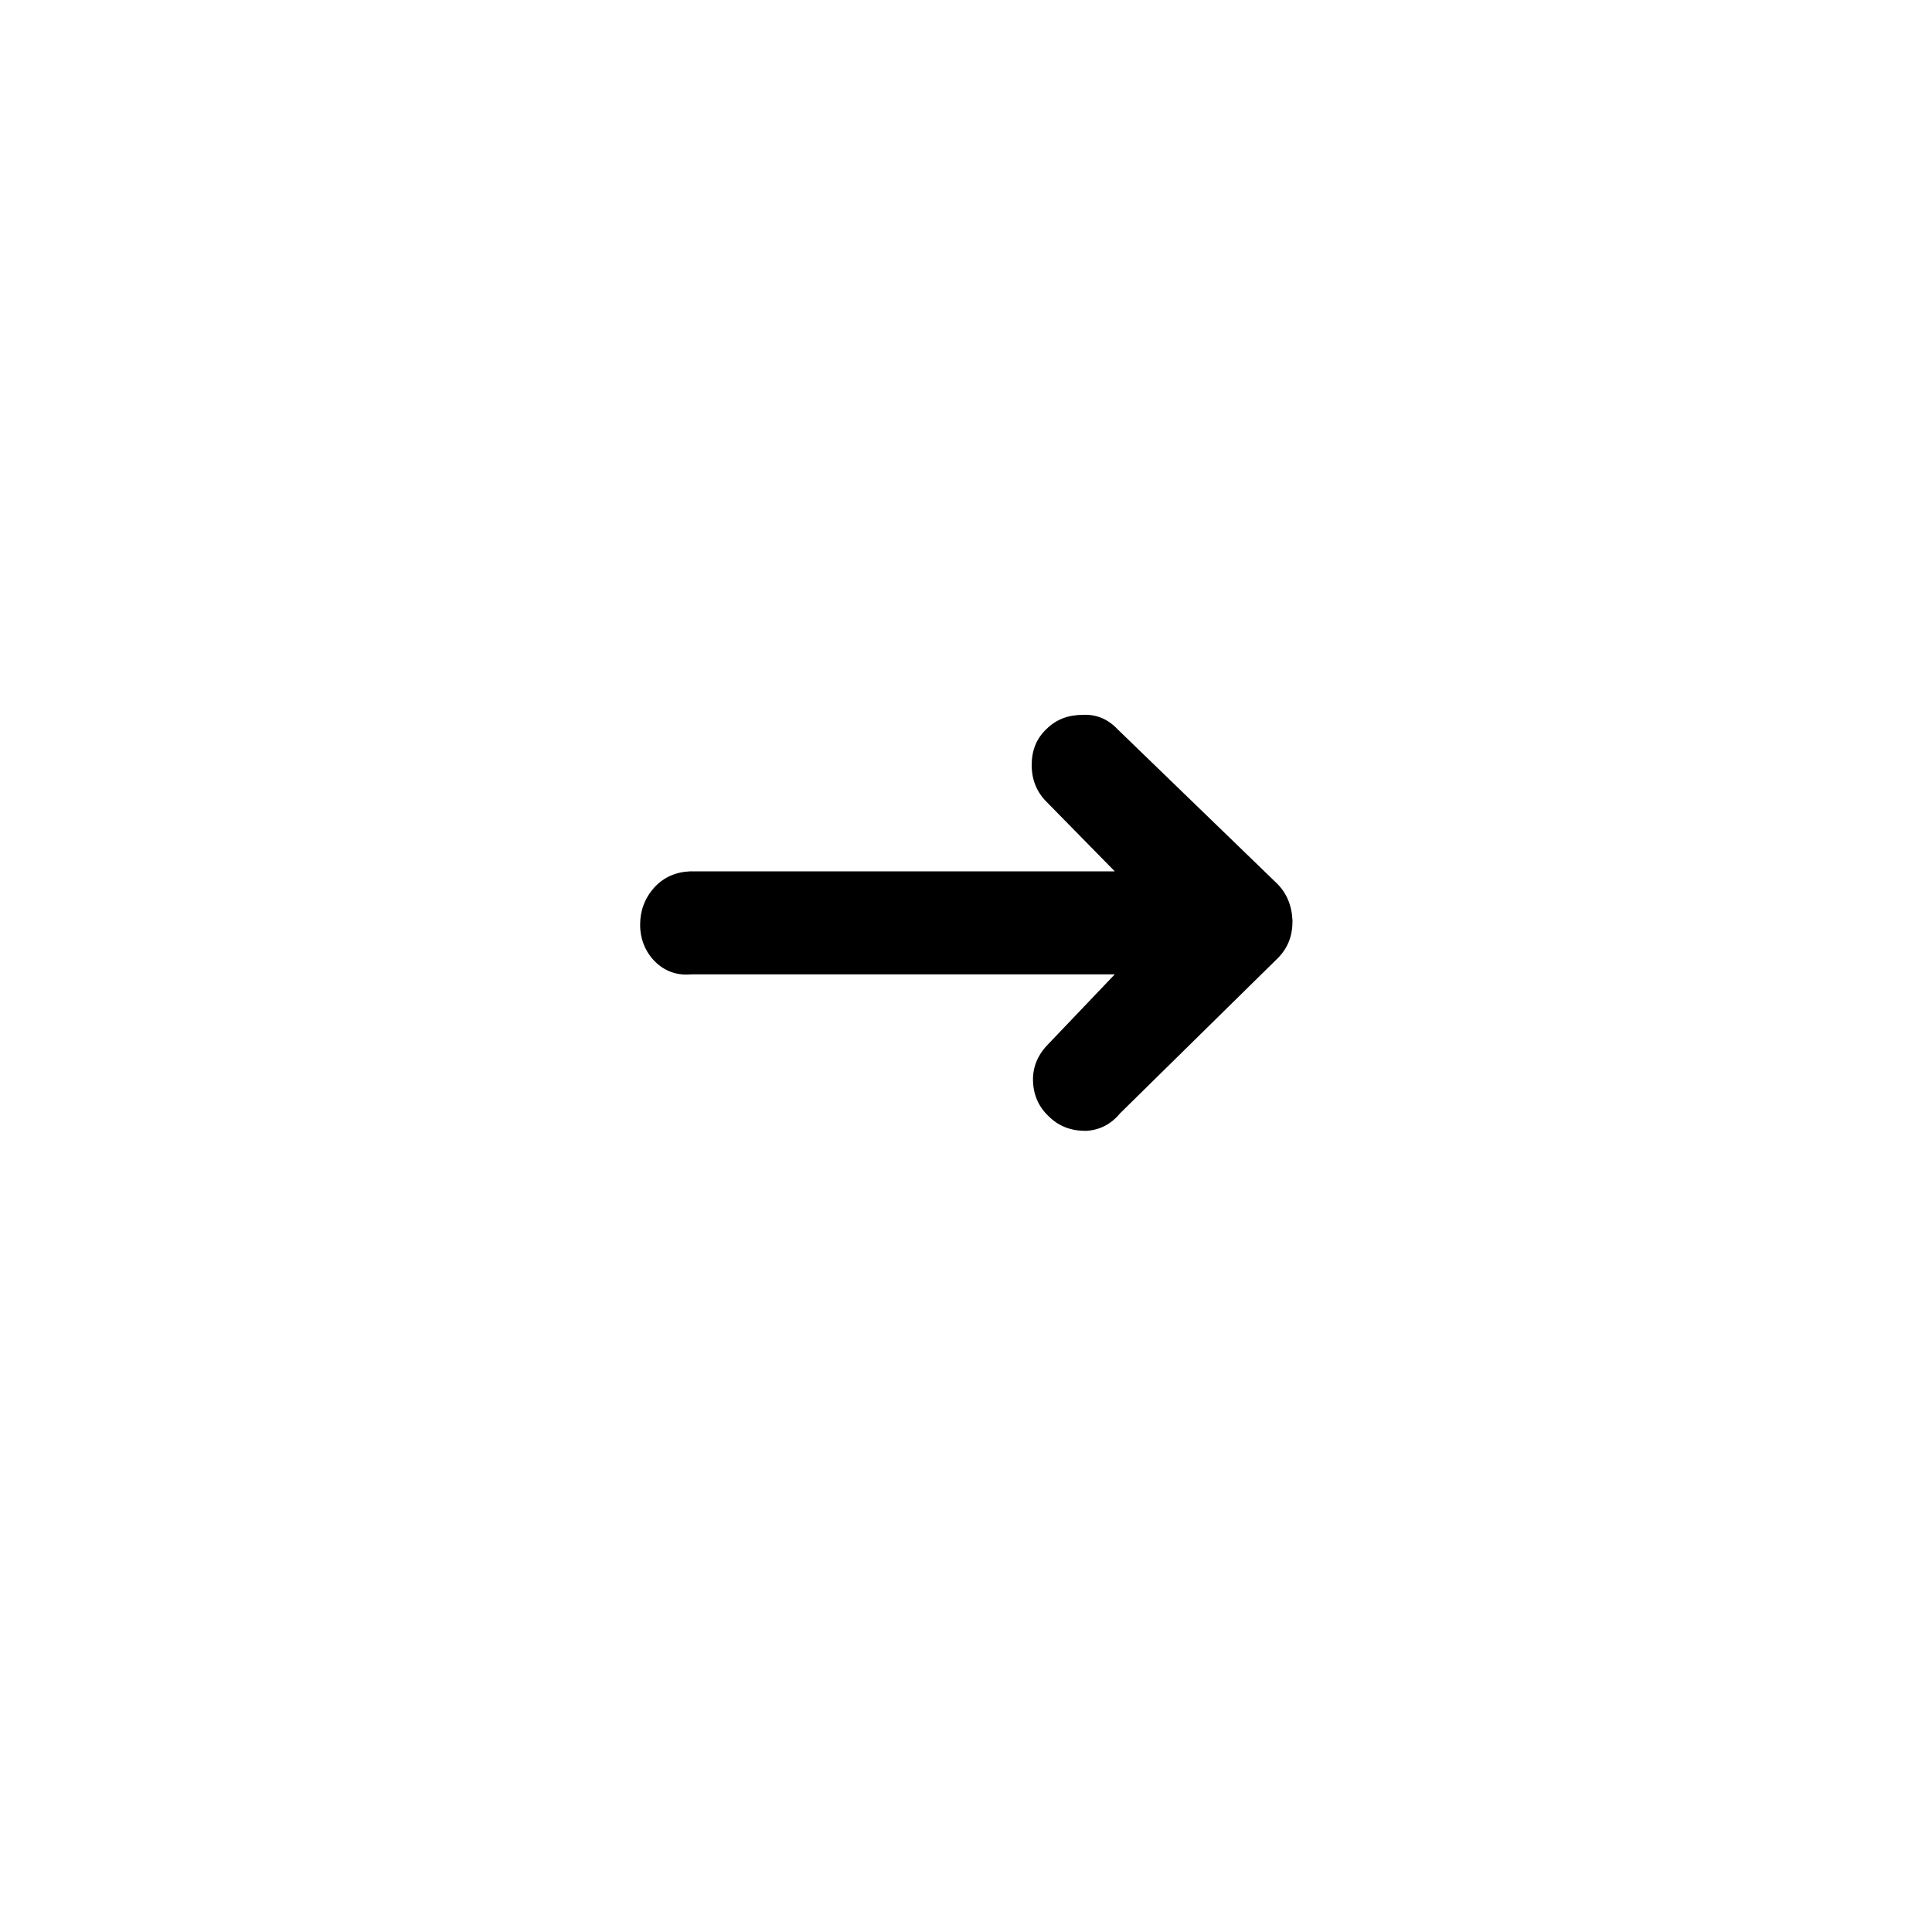
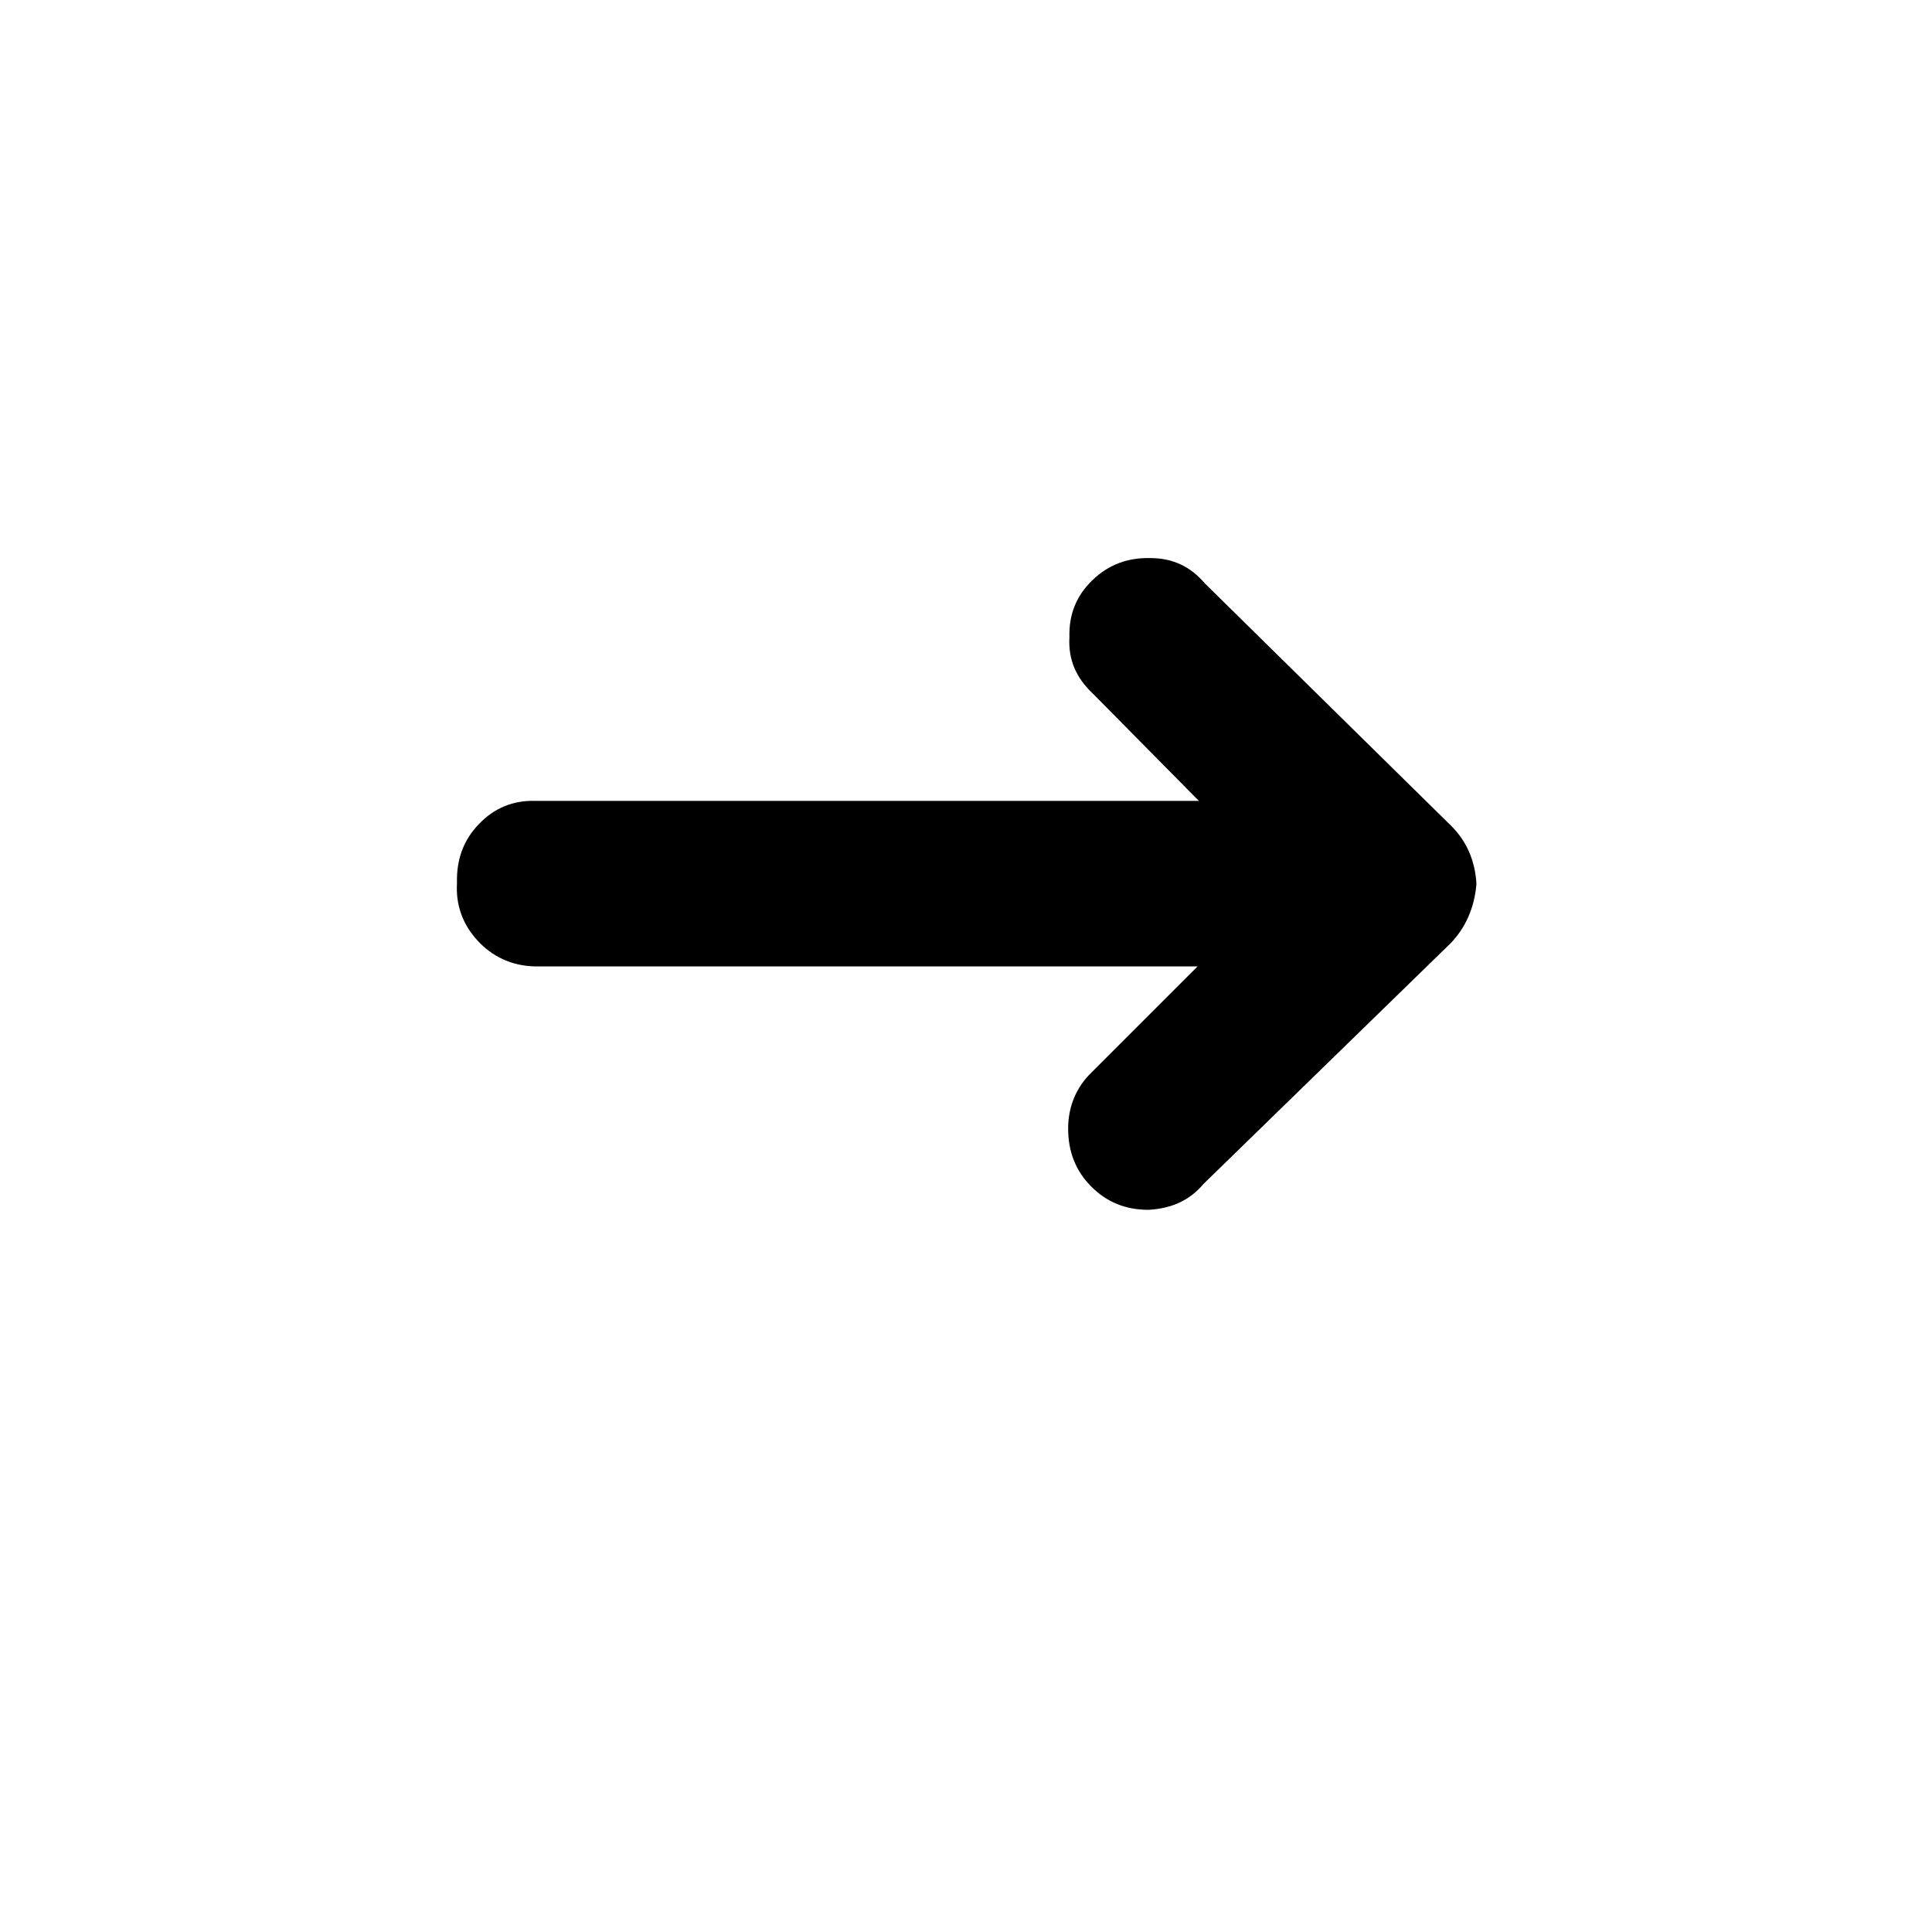
<svg xmlns="http://www.w3.org/2000/svg" version="1.1" id="Layer_1" x="0px" y="0px" viewBox="0 0 30 30" style="enable-background:new 0 0 30 30;" xml:space="preserve">
-   <path d="M9.94,14.36c0,0.22,0.08,0.42,0.23,0.57s0.34,0.22,0.56,0.2h6.58l-1.03,1.08c-0.16,0.16-0.24,0.35-0.24,0.55  c0,0.22,0.08,0.42,0.24,0.57c0.16,0.16,0.35,0.23,0.58,0.23c0.21-0.01,0.39-0.1,0.53-0.27l2.45-2.41c0.16-0.16,0.23-0.35,0.23-0.58  c-0.01-0.24-0.09-0.43-0.24-0.58l-2.47-2.39c-0.15-0.16-0.33-0.24-0.54-0.23c-0.23,0-0.42,0.07-0.57,0.22  c-0.16,0.15-0.23,0.34-0.23,0.56c0,0.23,0.08,0.42,0.23,0.57l1.06,1.08h-6.59c-0.23,0.01-0.41,0.09-0.56,0.25  C10.01,13.95,9.94,14.14,9.94,14.36z" />
+   <defs id="defs1" />
+   <path d="m 17.866,8.666 c -0.35,-0.01 -0.65,0.1 -0.9,0.34 -0.25,0.24 -0.37,0.53 -0.36,0.89 -0.02,0.34 0.1,0.63 0.37,0.88 l 1.64,1.66 h -10.3 c -0.35,-0.01 -0.64,0.11 -0.88,0.36 -0.24,0.25 -0.35,0.55 -0.34,0.92 -0.02,0.34 0.09,0.64 0.32,0.89 0.23,0.25 0.53,0.39 0.88,0.4 h 10.3 l -1.64,1.64 c -0.24,0.23 -0.37,0.53 -0.37,0.88 0,0.36 0.12,0.66 0.36,0.9 0.24,0.24 0.53,0.36 0.89,0.36 0.36,-0.02 0.64,-0.15 0.85,-0.4 l 3.84,-3.74 c 0.23,-0.24 0.37,-0.55 0.4,-0.92 -0.02,-0.37 -0.16,-0.68 -0.41,-0.92 l -3.81,-3.75 c -0.22,-0.26 -0.5,-0.39 -0.84,-0.39 z" id="path1" />
</svg>
